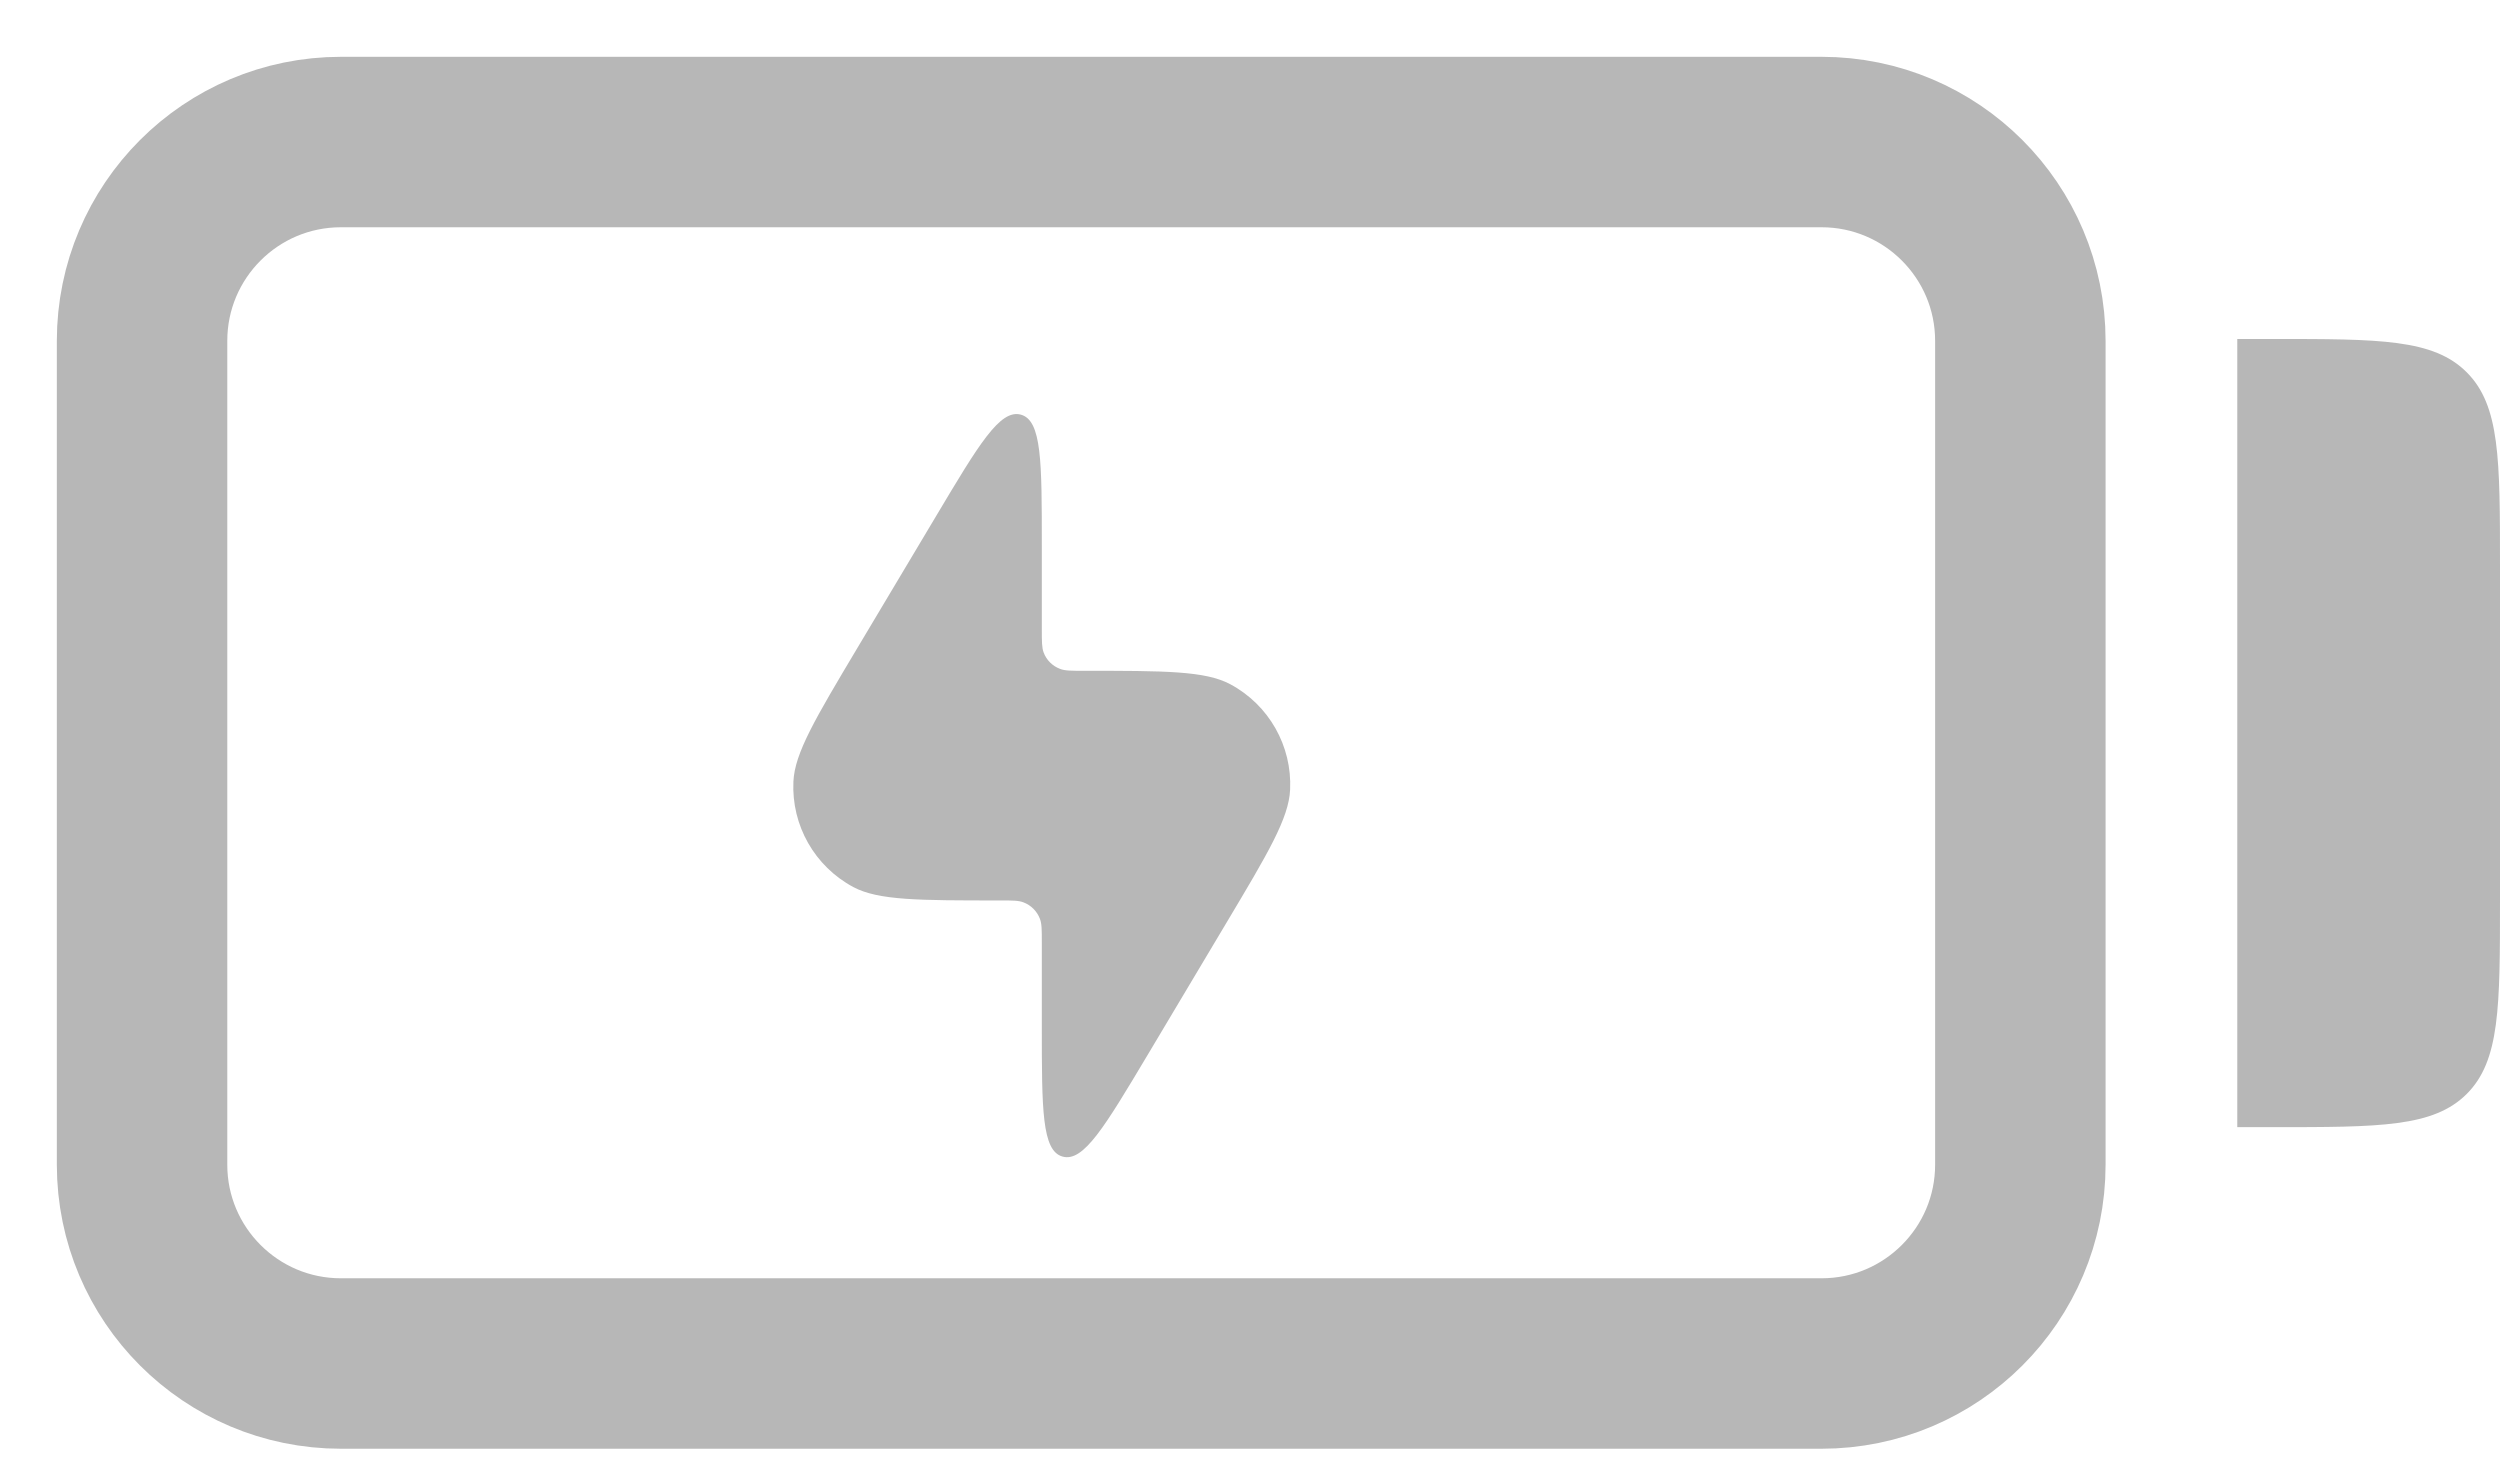
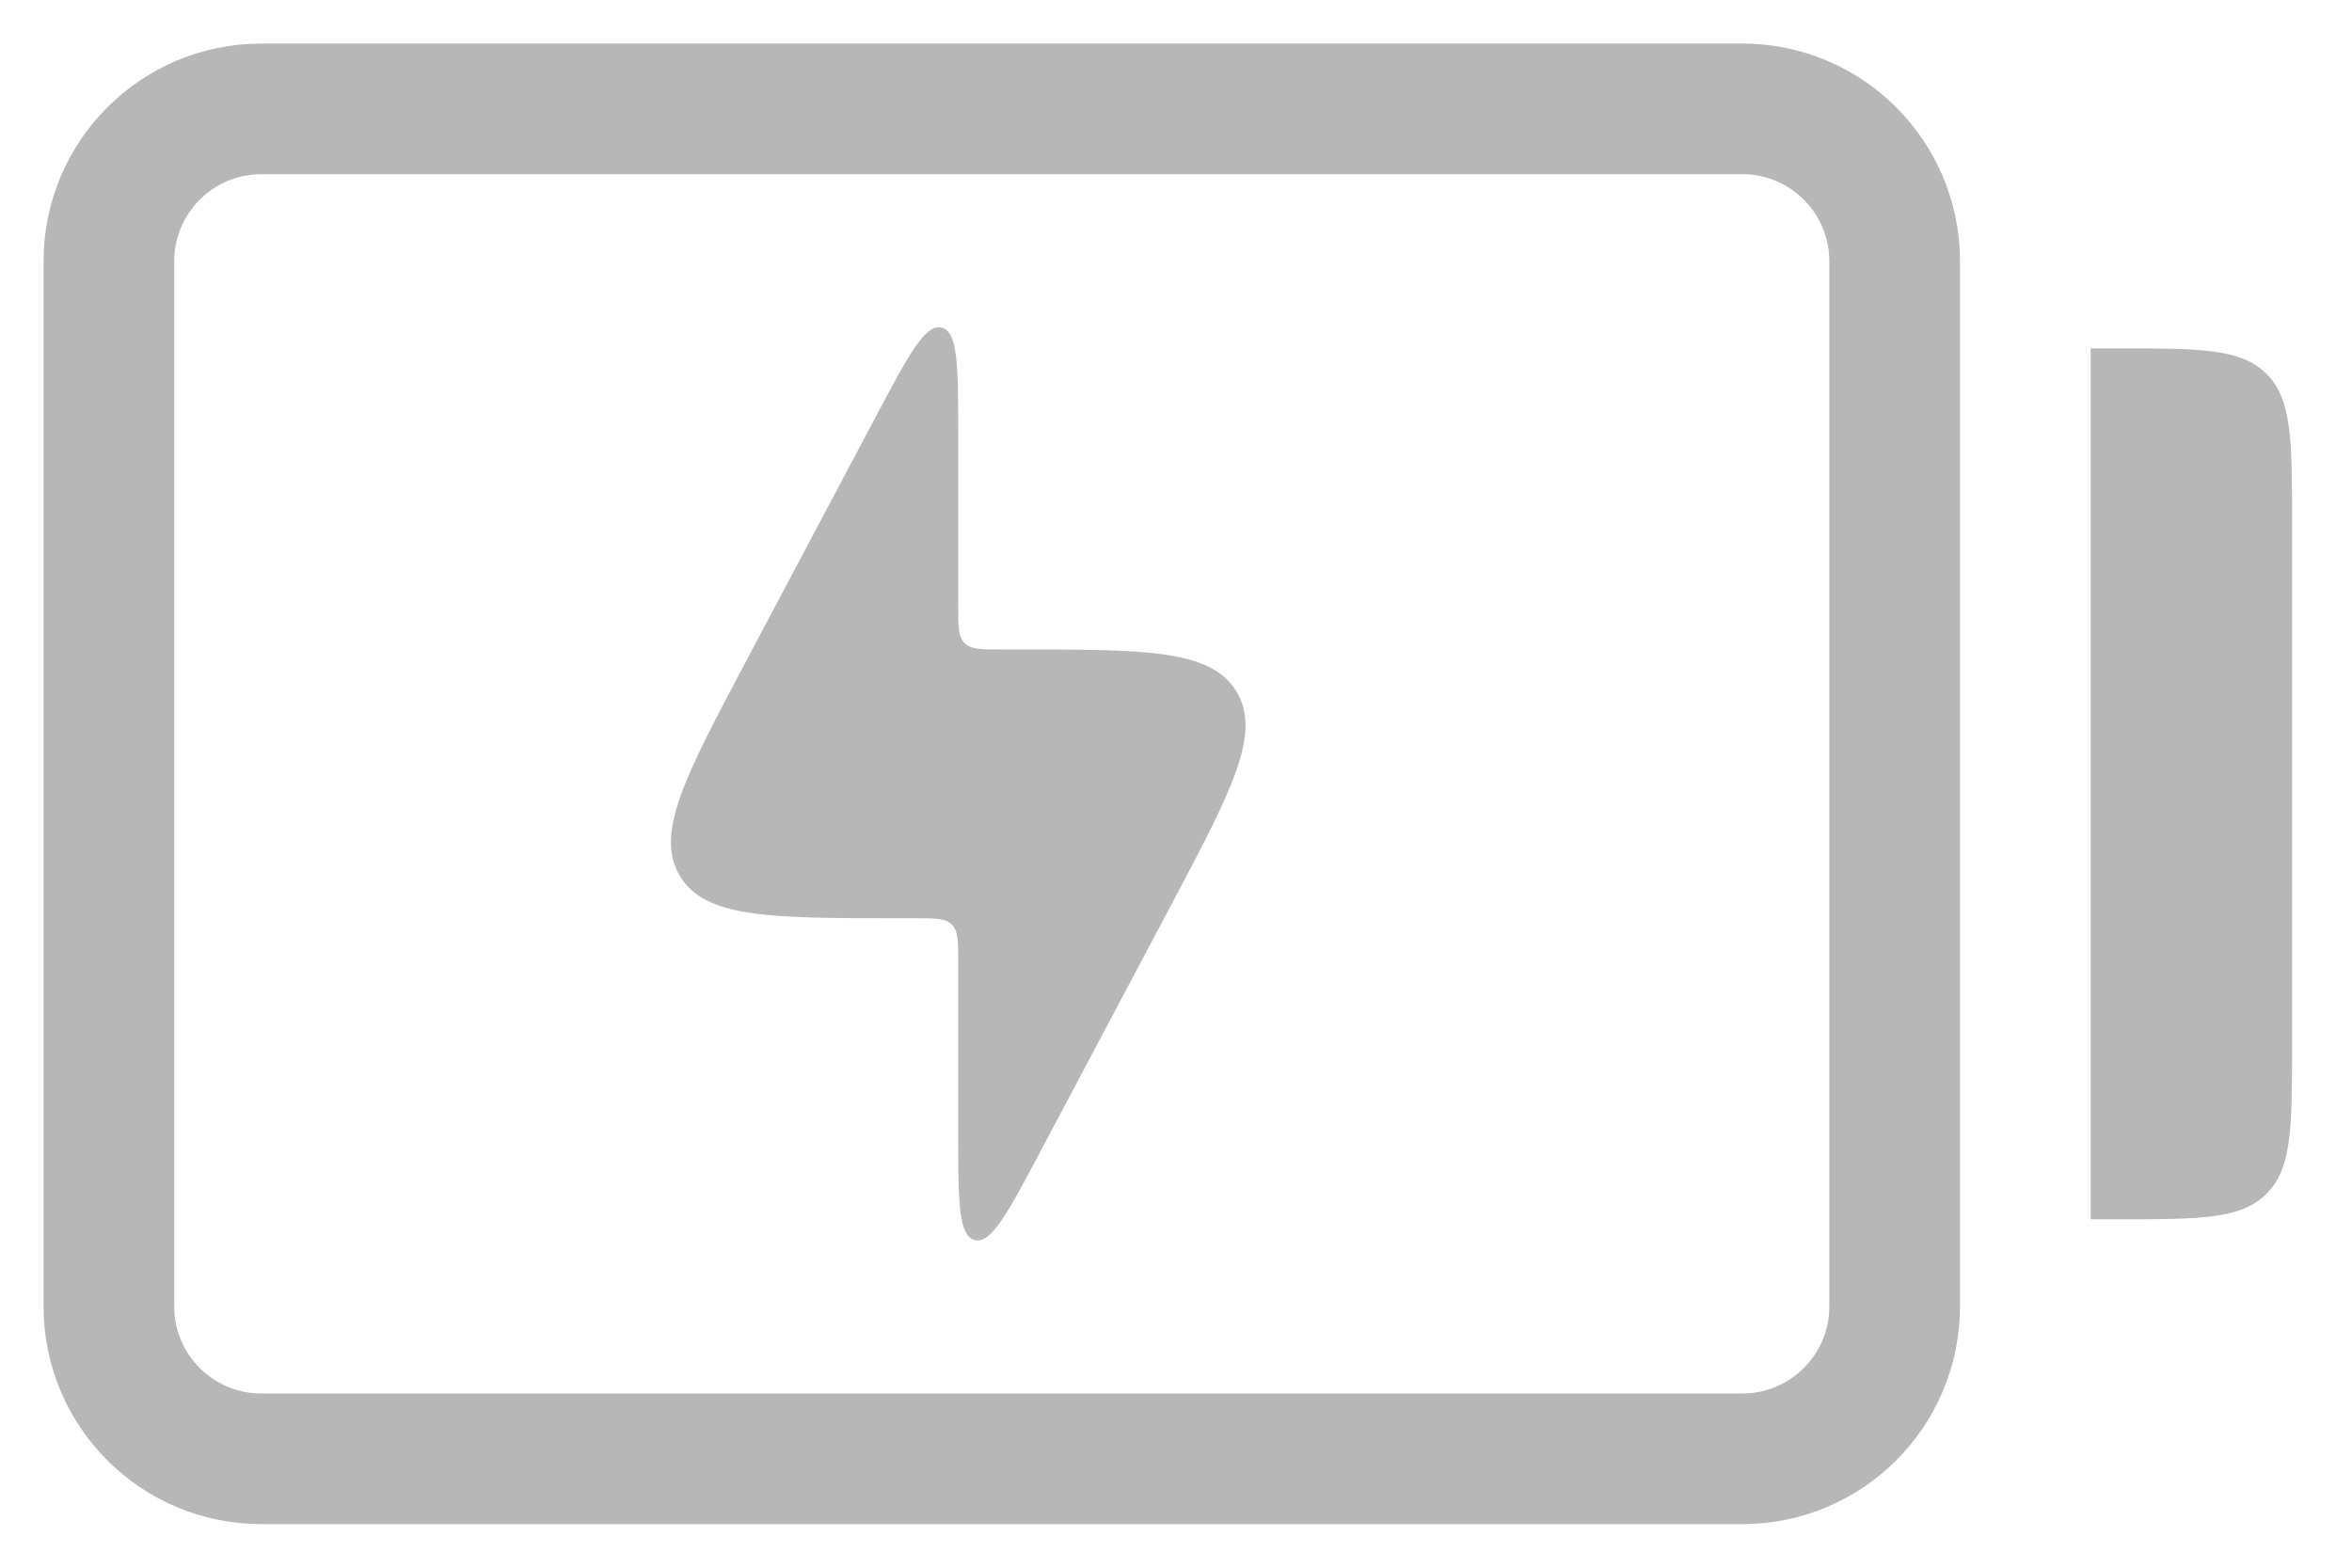
- <svg xmlns="http://www.w3.org/2000/svg" width="22" height="13" viewBox="0 0 22 13" fill="none">
-   <path fill-rule="evenodd" clip-rule="evenodd" d="M21.707 3.276C21.414 2.983 20.943 2.983 20 2.983L19.688 2.983L19.688 9.919L20 9.919C20.943 9.919 21.414 9.919 21.707 9.627C22 9.334 22 8.862 22 7.919L22 4.983C22 4.04 22 3.569 21.707 3.276Z" fill="#B7B7B7" />
-   <rect x="17.779" y="1.25" width="10.749" height="16.529" rx="1.75" transform="rotate(90 17.7791 1.25)" stroke="#B7B7B7" stroke-width="1.5" />
-   <path d="M9.168 9.03V8.291C9.168 8.182 9.168 8.128 9.151 8.085C9.126 8.019 9.073 7.966 9.007 7.941C8.964 7.924 8.91 7.924 8.801 7.924C8.087 7.924 7.73 7.924 7.509 7.806C7.169 7.624 6.964 7.263 6.982 6.878C6.993 6.627 7.176 6.321 7.542 5.707L8.238 4.541C8.613 3.912 8.8 3.598 8.984 3.649C9.168 3.7 9.168 4.065 9.168 4.797V5.536C9.168 5.645 9.168 5.699 9.184 5.742C9.209 5.809 9.262 5.861 9.328 5.886C9.371 5.903 9.426 5.903 9.534 5.903C10.248 5.903 10.605 5.903 10.826 6.021C11.166 6.203 11.371 6.564 11.353 6.949C11.342 7.2 11.159 7.507 10.793 8.12L10.097 9.287C9.722 9.915 9.535 10.229 9.351 10.178C9.168 10.128 9.168 9.762 9.168 9.03Z" fill="#B7B7B7" />
+ <svg xmlns="http://www.w3.org/2000/svg" width="27" height="18" viewBox="0 0 27 18" fill="none">
+   <path fill-rule="evenodd" clip-rule="evenodd" d="M26.019 4.293C25.727 4 25.255 4 24.312 4L24 4L24 14L24.312 14C25.255 14 25.727 14 26.019 13.707C26.312 13.414 26.312 12.943 26.312 12L26.312 6C26.312 5.057 26.312 4.586 26.019 4.293Z" fill="#B7B7B7" />
+   <rect x="21.75" y="1.25" width="15.5" height="20.5" rx="1.75" transform="rotate(90 21.75 1.25)" stroke="#B7B7B7" stroke-width="1.5" />
+   <path d="M10.5 10.543H10.324C8.839 10.543 8.097 10.543 7.805 10.058C7.514 9.574 7.862 8.918 8.557 7.606L10.058 4.776C10.433 4.069 10.621 3.715 10.81 3.762C11 3.81 11 4.21 11 5.01V6.957C11 7.193 11 7.311 11.073 7.384C11.146 7.457 11.264 7.457 11.5 7.457H11.676C13.161 7.457 13.903 7.457 14.195 7.942C14.486 8.426 14.138 9.082 13.443 10.394L11.942 13.224C11.567 13.931 11.379 14.285 11.19 14.238C11 14.19 11 13.79 11 12.99V11.043C11 10.807 11 10.689 10.927 10.616C10.854 10.543 10.736 10.543 10.5 10.543Z" fill="#B7B7B7" />
</svg>
